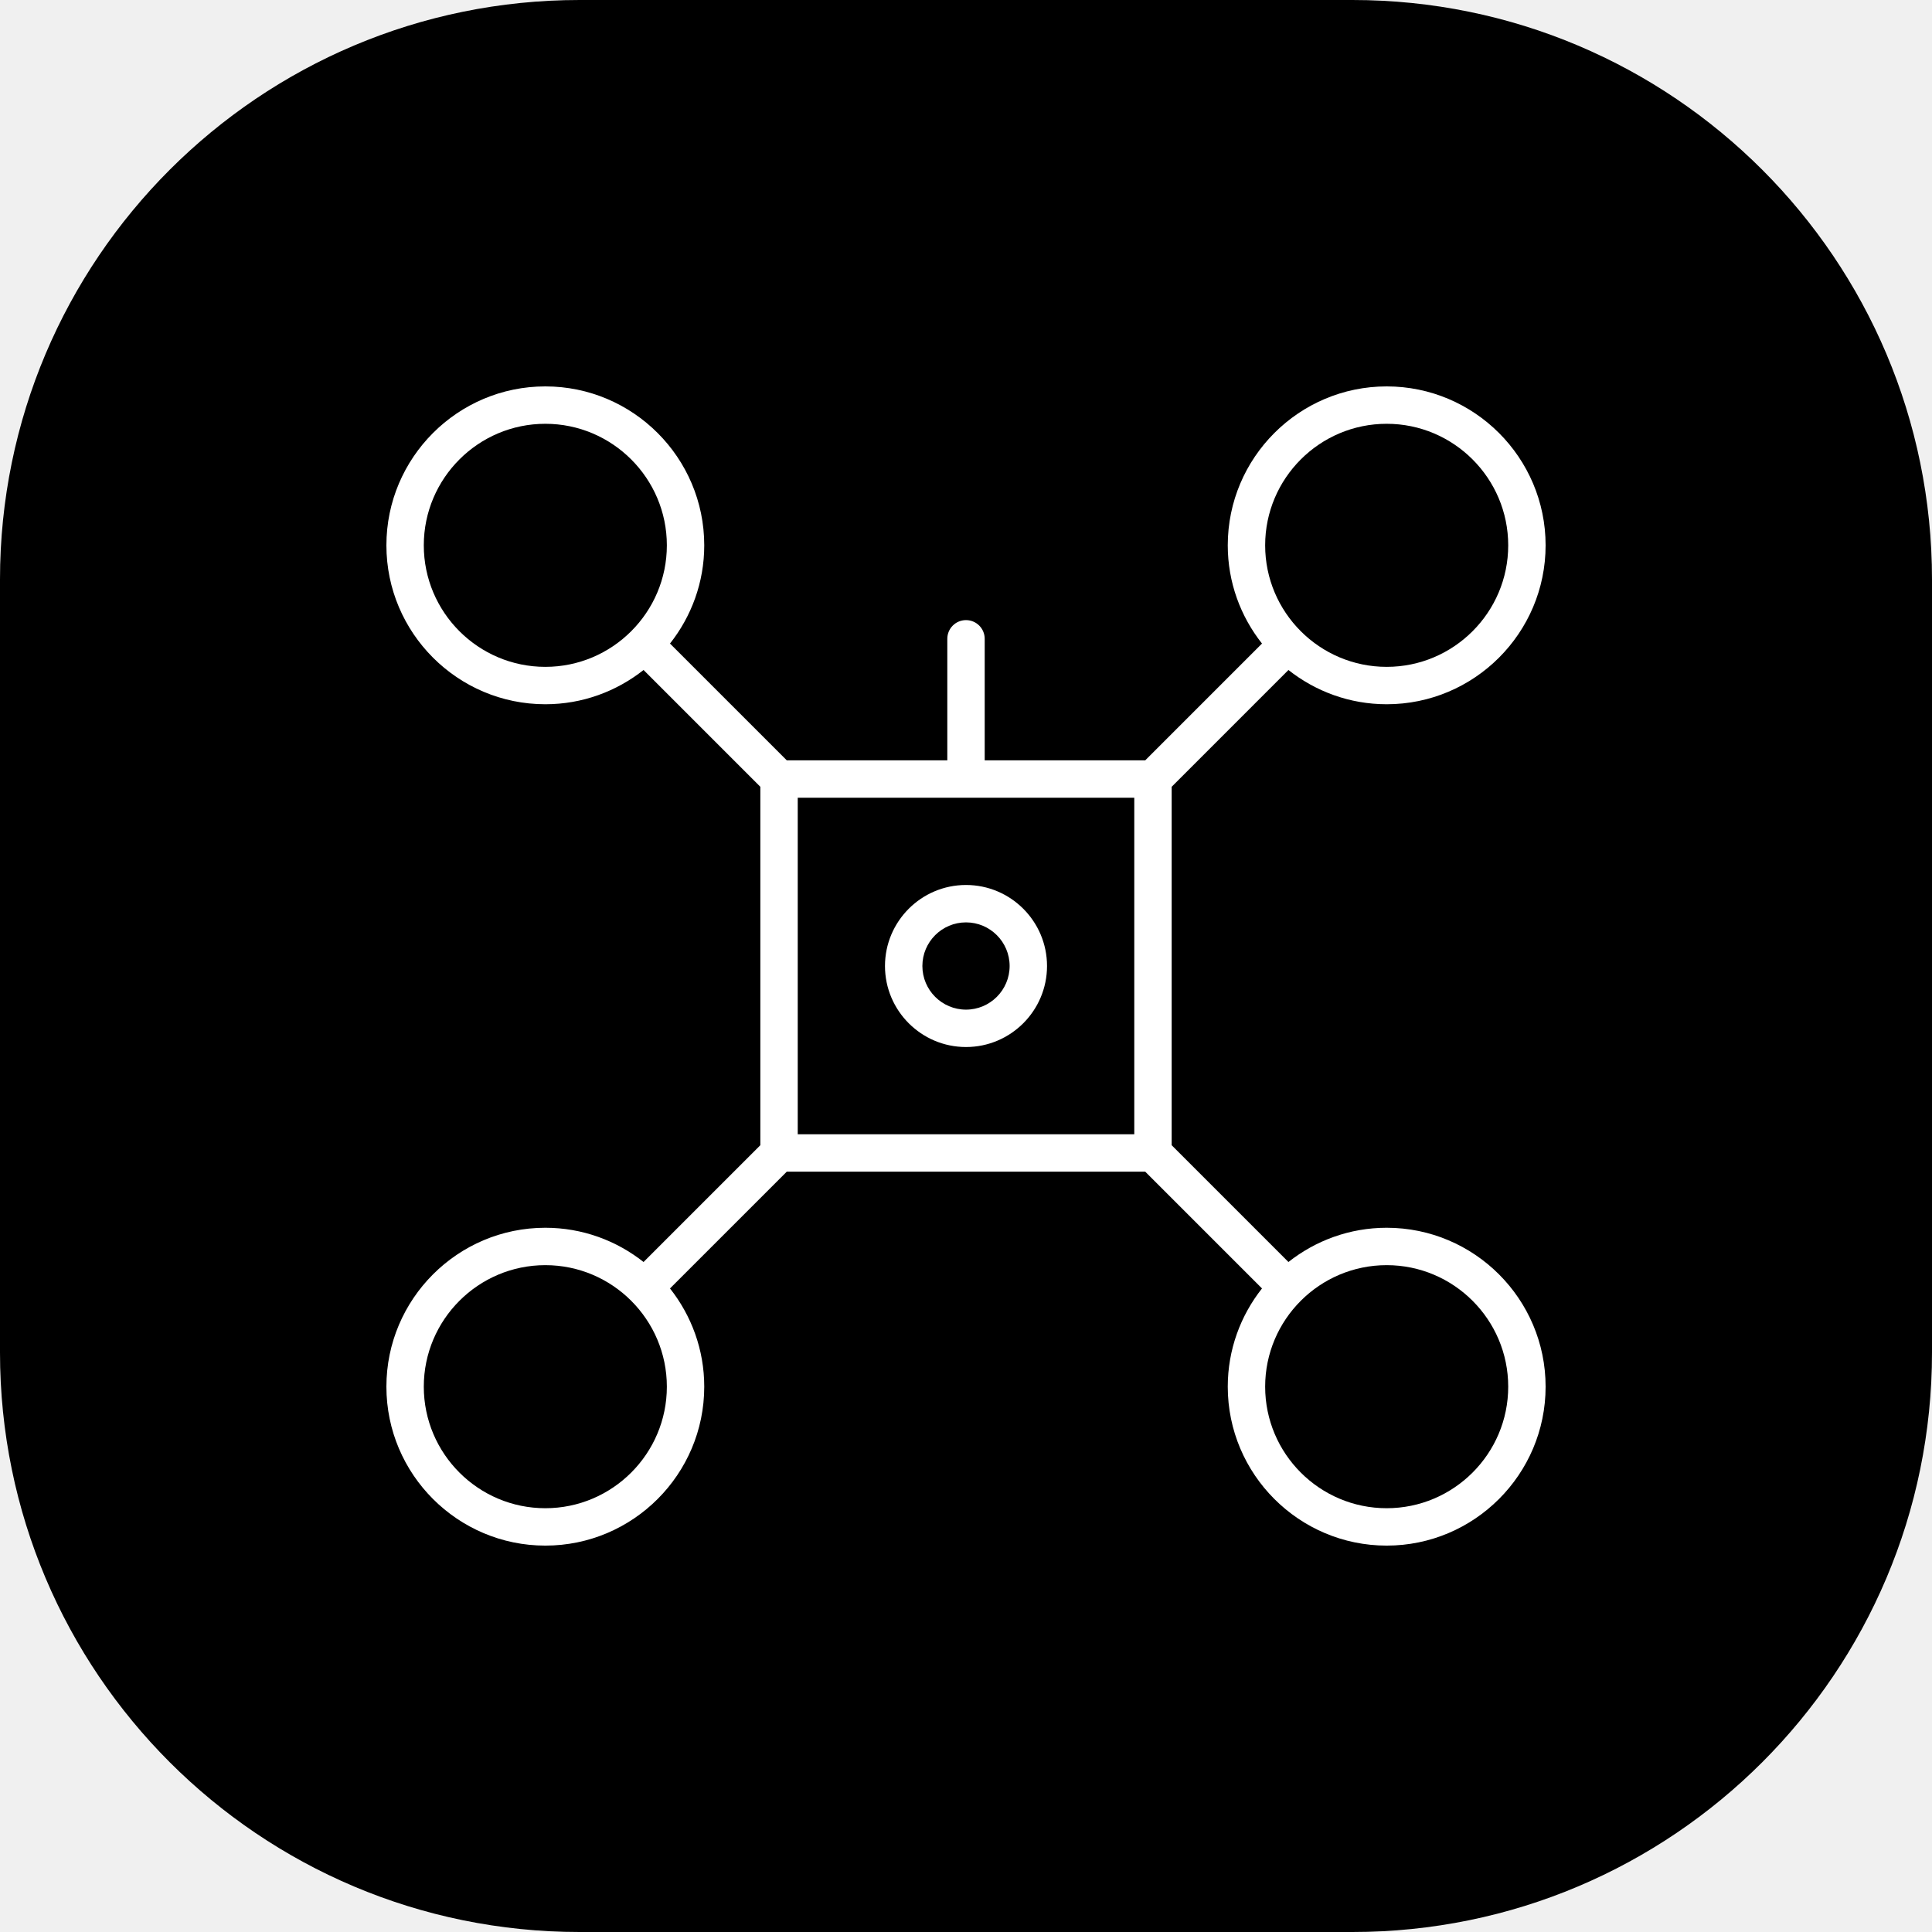
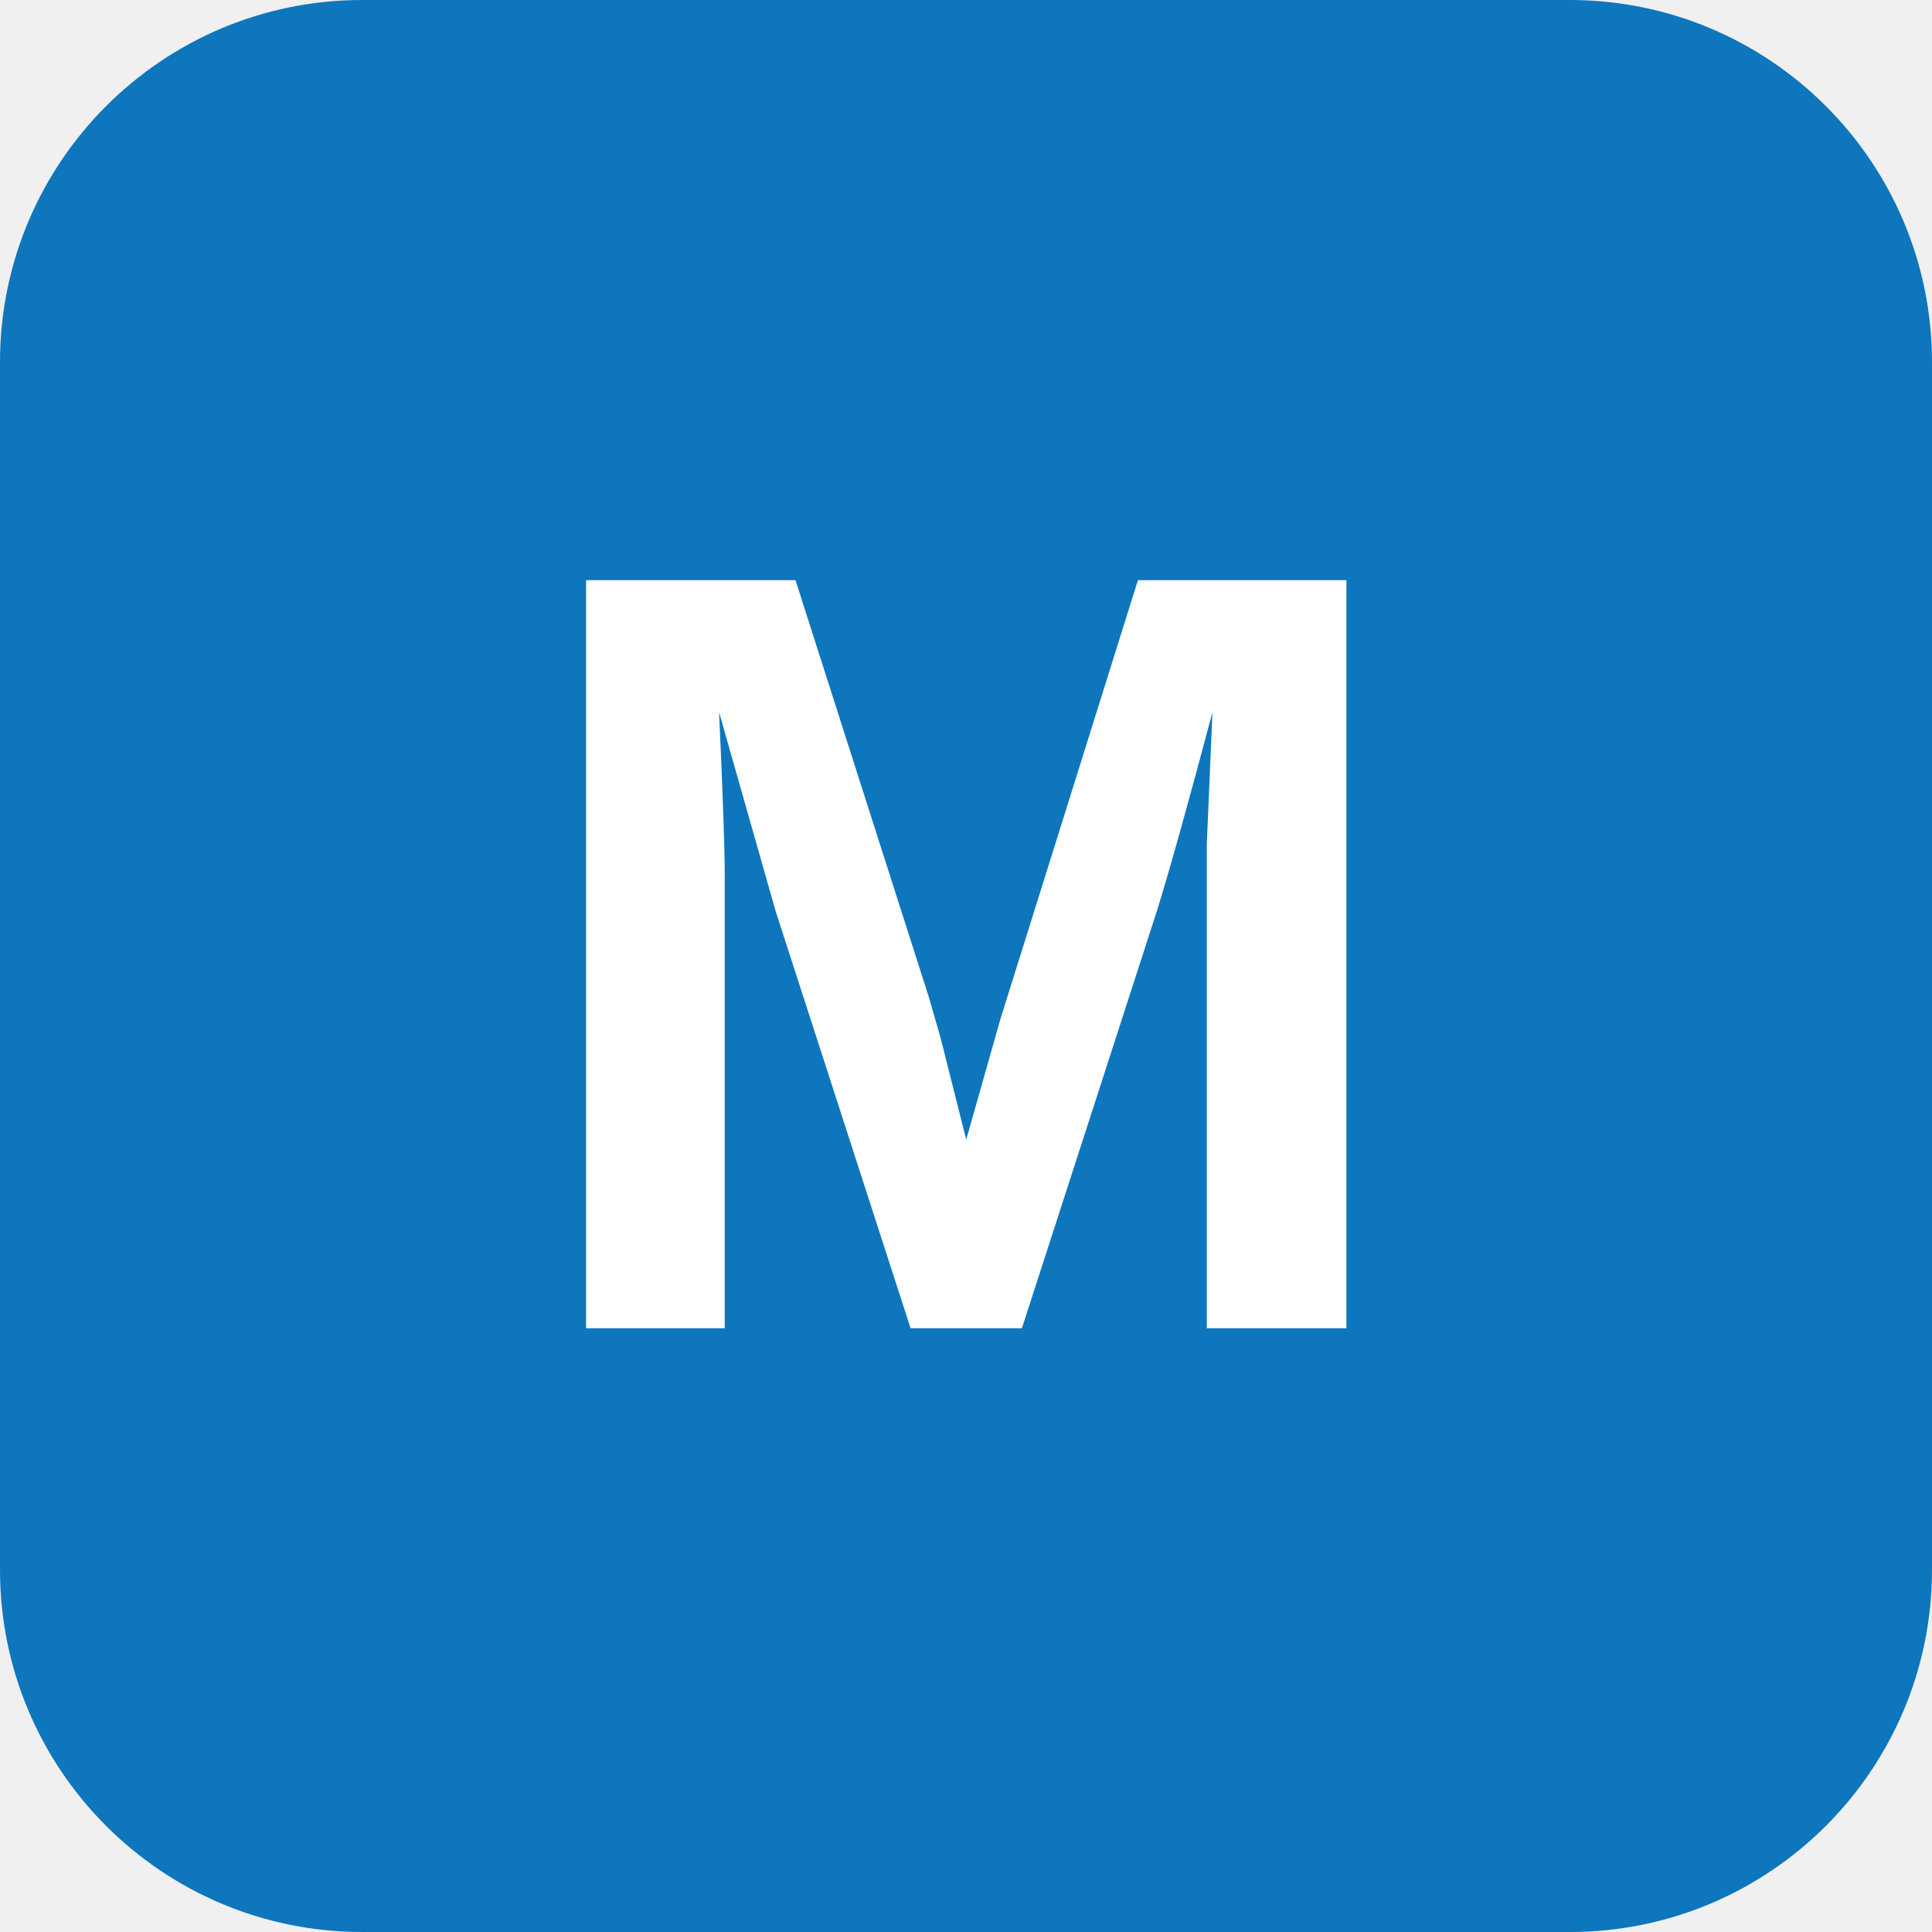
- <svg xmlns="http://www.w3.org/2000/svg" viewBox="0 0 95.481 95.481" height="95.481" width="95.481" data-background-color="#ffffff" preserveAspectRatio="xMidYMid meet" id="tight-bounds">
-   <g>
-     <svg viewBox="0 0 95.481 95.481" height="95.481" width="95.481">
-       <g>
-         <svg viewBox="0 0 95.481 95.481" height="95.481" width="95.481">
-           <g id="textblocktransform">
-             <svg viewBox="0 0 95.481 95.481" height="95.481" width="95.481" id="textblock">
-               <g>
-                 <svg viewBox="0 0 95.481 95.481" height="95.481" width="95.481">
-                   <g>
-                     <svg viewBox="0 0 95.481 95.481" height="95.481" width="95.481">
-                       <g>
-                         <svg />
-                       </g>
-                       <g id="icon-0">
-                         <svg viewBox="0 0 95.481 95.481" height="95.481" width="95.481">
-                           <g>
-                             <path d="M28.644 95.481c-15.82 0-28.644-12.824-28.644-28.644v-38.193c0-15.82 12.824-28.644 28.644-28.644h38.193c15.82 0 28.644 12.824 28.644 28.644v38.193c0 15.82-12.824 28.644-28.644 28.644z" fill="#000000" fill-rule="nonzero" stroke="none" stroke-width="1" stroke-linecap="butt" stroke-linejoin="miter" stroke-miterlimit="10" stroke-dasharray="" stroke-dashoffset="0" font-family="none" font-weight="none" font-size="none" text-anchor="none" style="mix-blend-mode: normal" data-fill-palette-color="accent" />
-                           </g>
-                           <g transform="matrix(1,0,0,1,19.0962,19.0962)">
-                             <svg viewBox="0 0 57.289 57.289" height="57.289" width="57.289">
-                               <g>
-                                 <svg version="1.1" x="0" y="0" viewBox="3.5 3.5 93 93" enable-background="new 0 0 100 100" xml:space="preserve" height="57.289" width="57.289" class="icon-y-0" data-fill-palette-color="quaternary" id="y-0" fill="#ffffff">
-                                   <path d="M83.75 71c-2.976 0-5.71 1.032-7.882 2.747L66.5 64.379V35.621l9.368-9.369C78.04 27.967 80.774 29 83.75 29c7.03 0 12.75-5.72 12.75-12.75S90.78 3.5 83.75 3.5 71 9.22 71 16.25c0 2.976 1.032 5.71 2.747 7.881L64.379 33.5H51.5v-9.75c0-0.829-0.671-1.5-1.5-1.5s-1.5 0.671-1.5 1.5v9.75H35.621l-9.369-9.369C27.967 21.96 29 19.226 29 16.25 29 9.22 23.28 3.5 16.25 3.5S3.5 9.22 3.5 16.25 9.22 29 16.25 29c2.976 0 5.71-1.033 7.881-2.748l9.369 9.369v28.758l-9.369 9.368C21.96 72.032 19.226 71 16.25 71 9.22 71 3.5 76.72 3.5 83.75S9.22 96.5 16.25 96.5 29 90.78 29 83.75c0-2.976-1.033-5.71-2.748-7.882l9.369-9.368h28.758l9.368 9.368C72.032 78.04 71 80.774 71 83.75c0 7.03 5.72 12.75 12.75 12.75S96.5 90.78 96.5 83.75 90.78 71 83.75 71zM83.75 6.5c5.376 0 9.75 4.374 9.75 9.75S89.126 26 83.75 26 74 21.626 74 16.25 78.374 6.5 83.75 6.5zM16.25 26c-5.376 0-9.75-4.374-9.75-9.75s4.374-9.75 9.75-9.75S26 10.874 26 16.25 21.626 26 16.25 26zM16.25 93.5c-5.376 0-9.75-4.374-9.75-9.75S10.874 74 16.25 74 26 78.374 26 83.75 21.626 93.5 16.25 93.5zM63.5 63.5h-27v-27h27V63.5zM83.75 93.5c-5.376 0-9.75-4.374-9.75-9.75S78.374 74 83.75 74s9.75 4.374 9.75 9.75S89.126 93.5 83.75 93.5zM50 56.5c3.584 0 6.5-2.916 6.5-6.5s-2.916-6.5-6.5-6.5-6.5 2.916-6.5 6.5S46.416 56.5 50 56.5zM50 46.5c1.93 0 3.5 1.57 3.5 3.5s-1.57 3.5-3.5 3.5-3.5-1.57-3.5-3.5S48.07 46.5 50 46.5z" fill="#ffffff" data-fill-palette-color="quaternary" />
-                                 </svg>
-                               </g>
-                             </svg>
-                           </g>
-                         </svg>
-                       </g>
-                     </svg>
-                   </g>
-                 </svg>
-               </g>
-             </svg>
-           </g>
-         </svg>
-       </g>
-       <g />
-     </svg>
-   </g>
-   <defs />
+ <svg xmlns="http://www.w3.org/2000/svg" viewBox="0 0 32 32" width="32" height="32">
+   <rect width="32" height="32" rx="6" fill="#0E76BC" />
+   <text x="16" y="22" text-anchor="middle" fill="white" font-family="Arial, sans-serif" font-size="18" font-weight="bold">M</text>
</svg>
